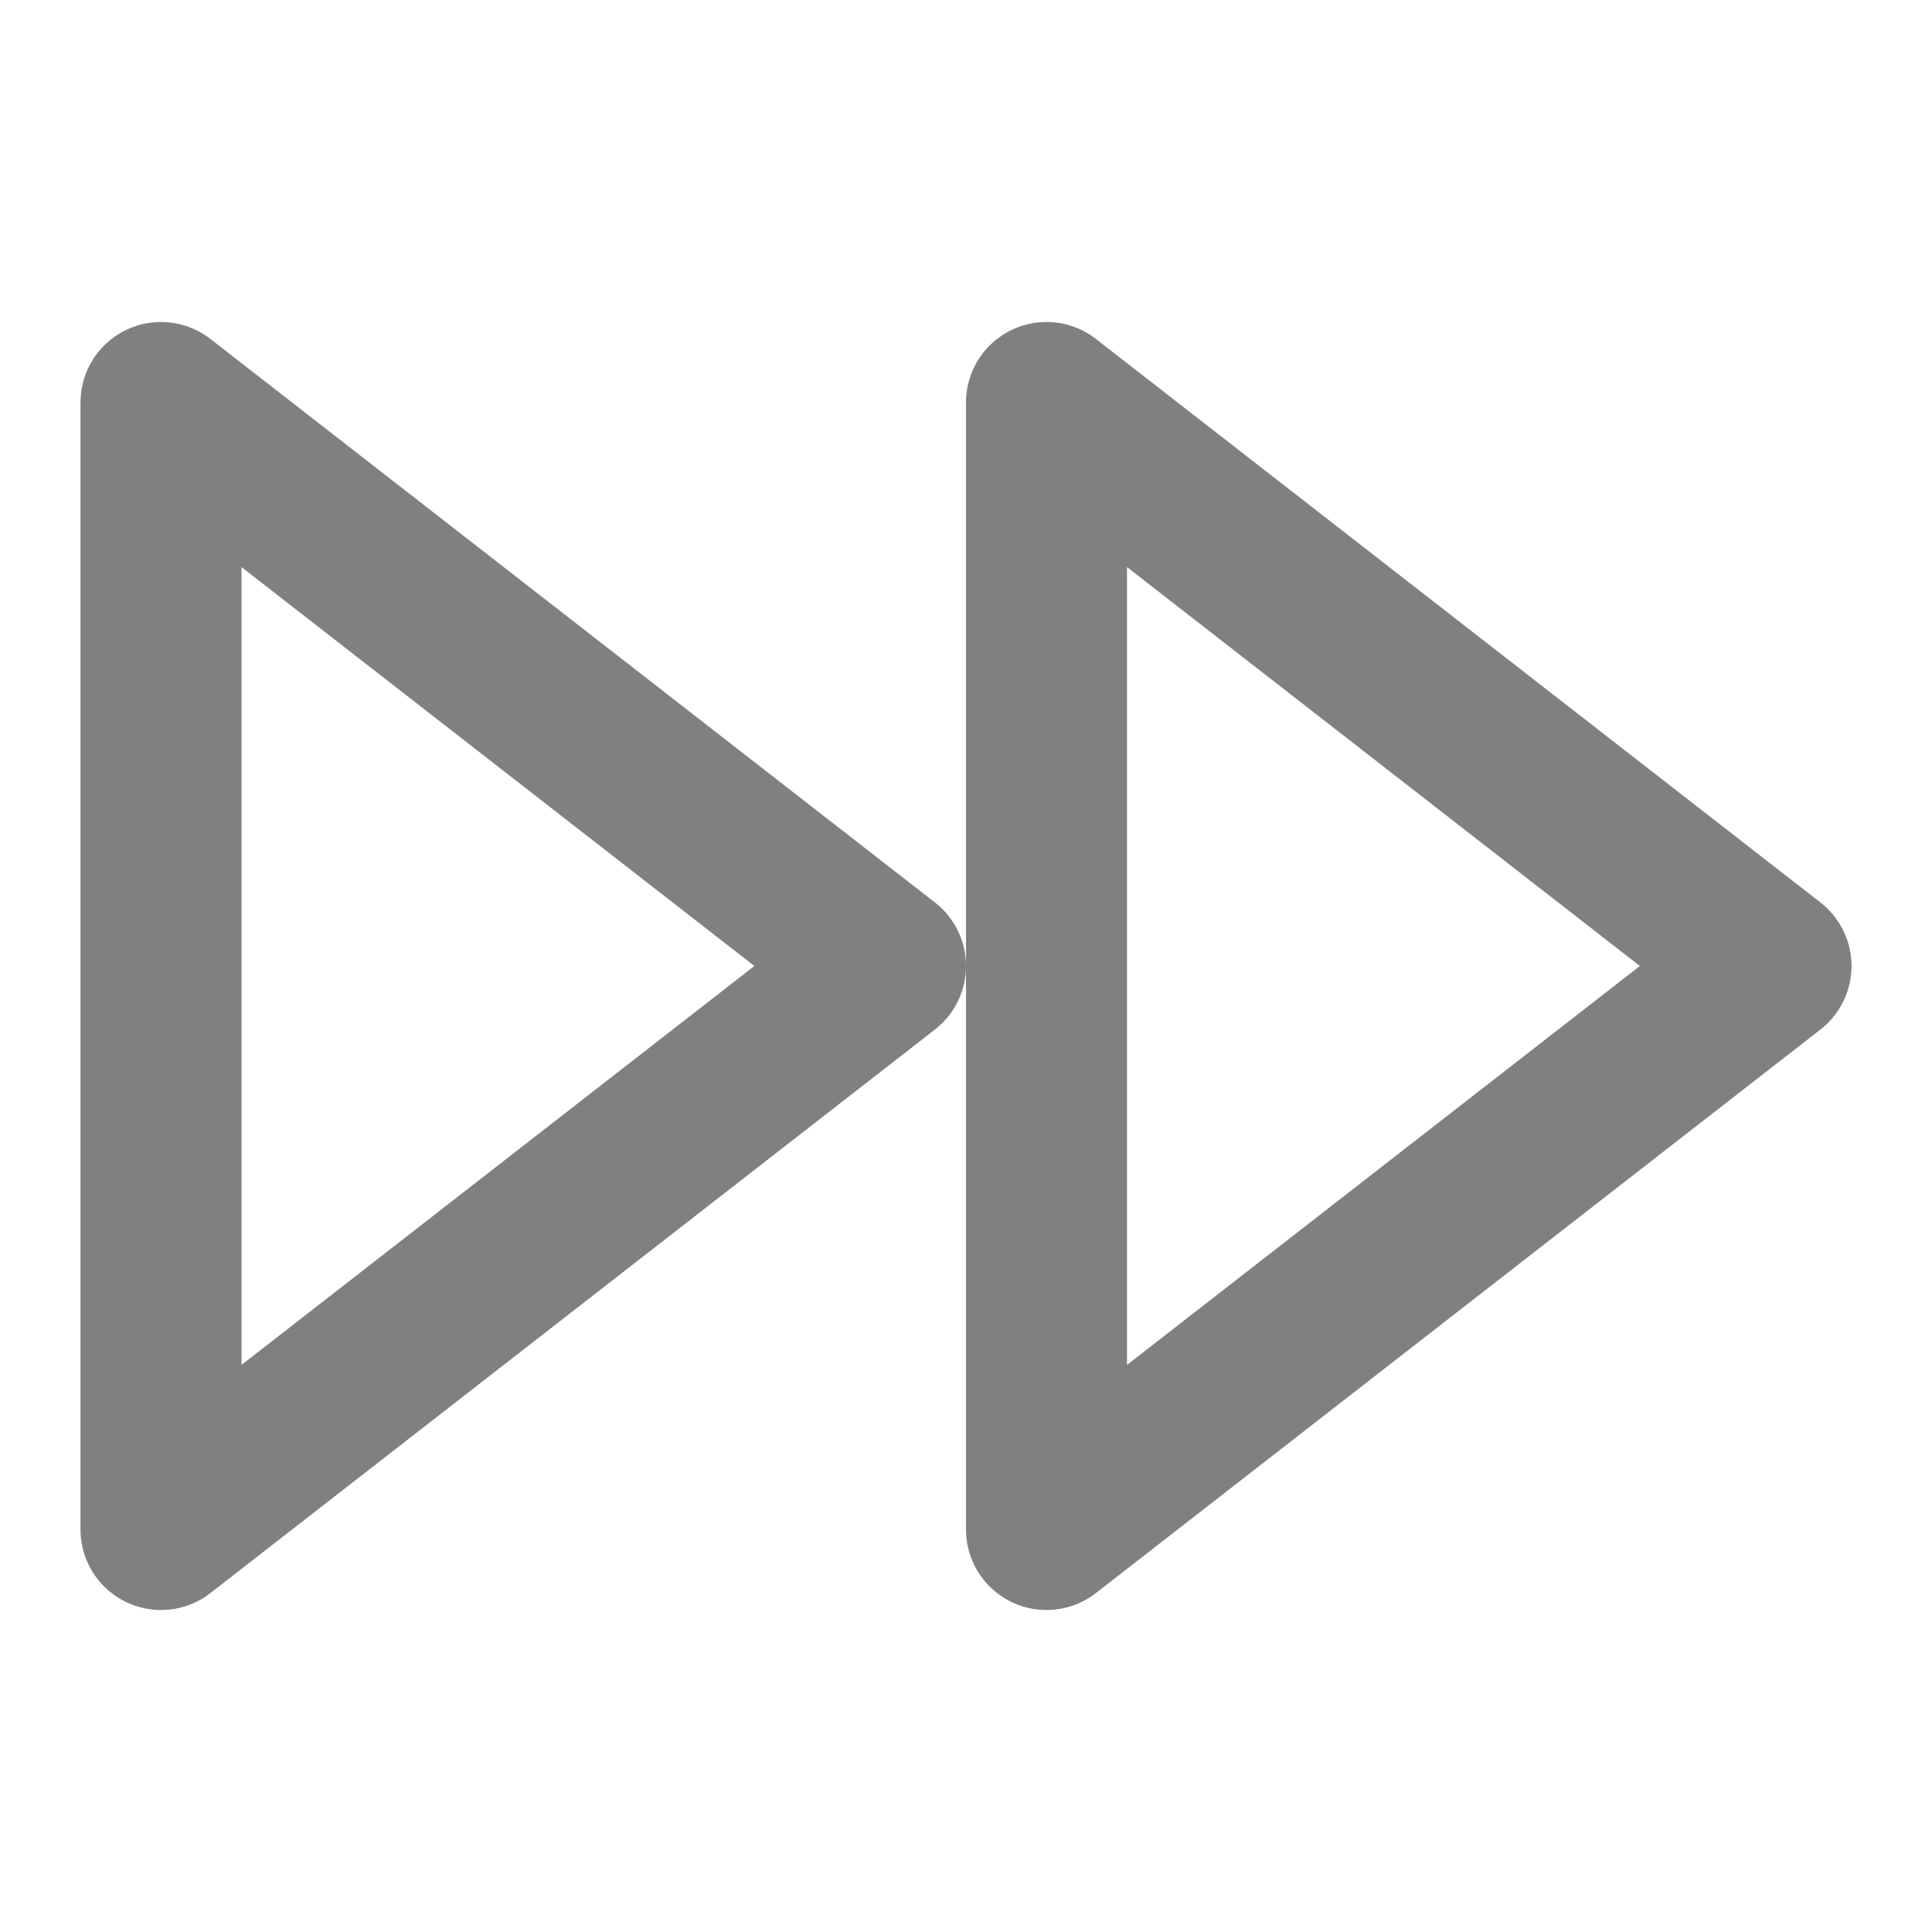
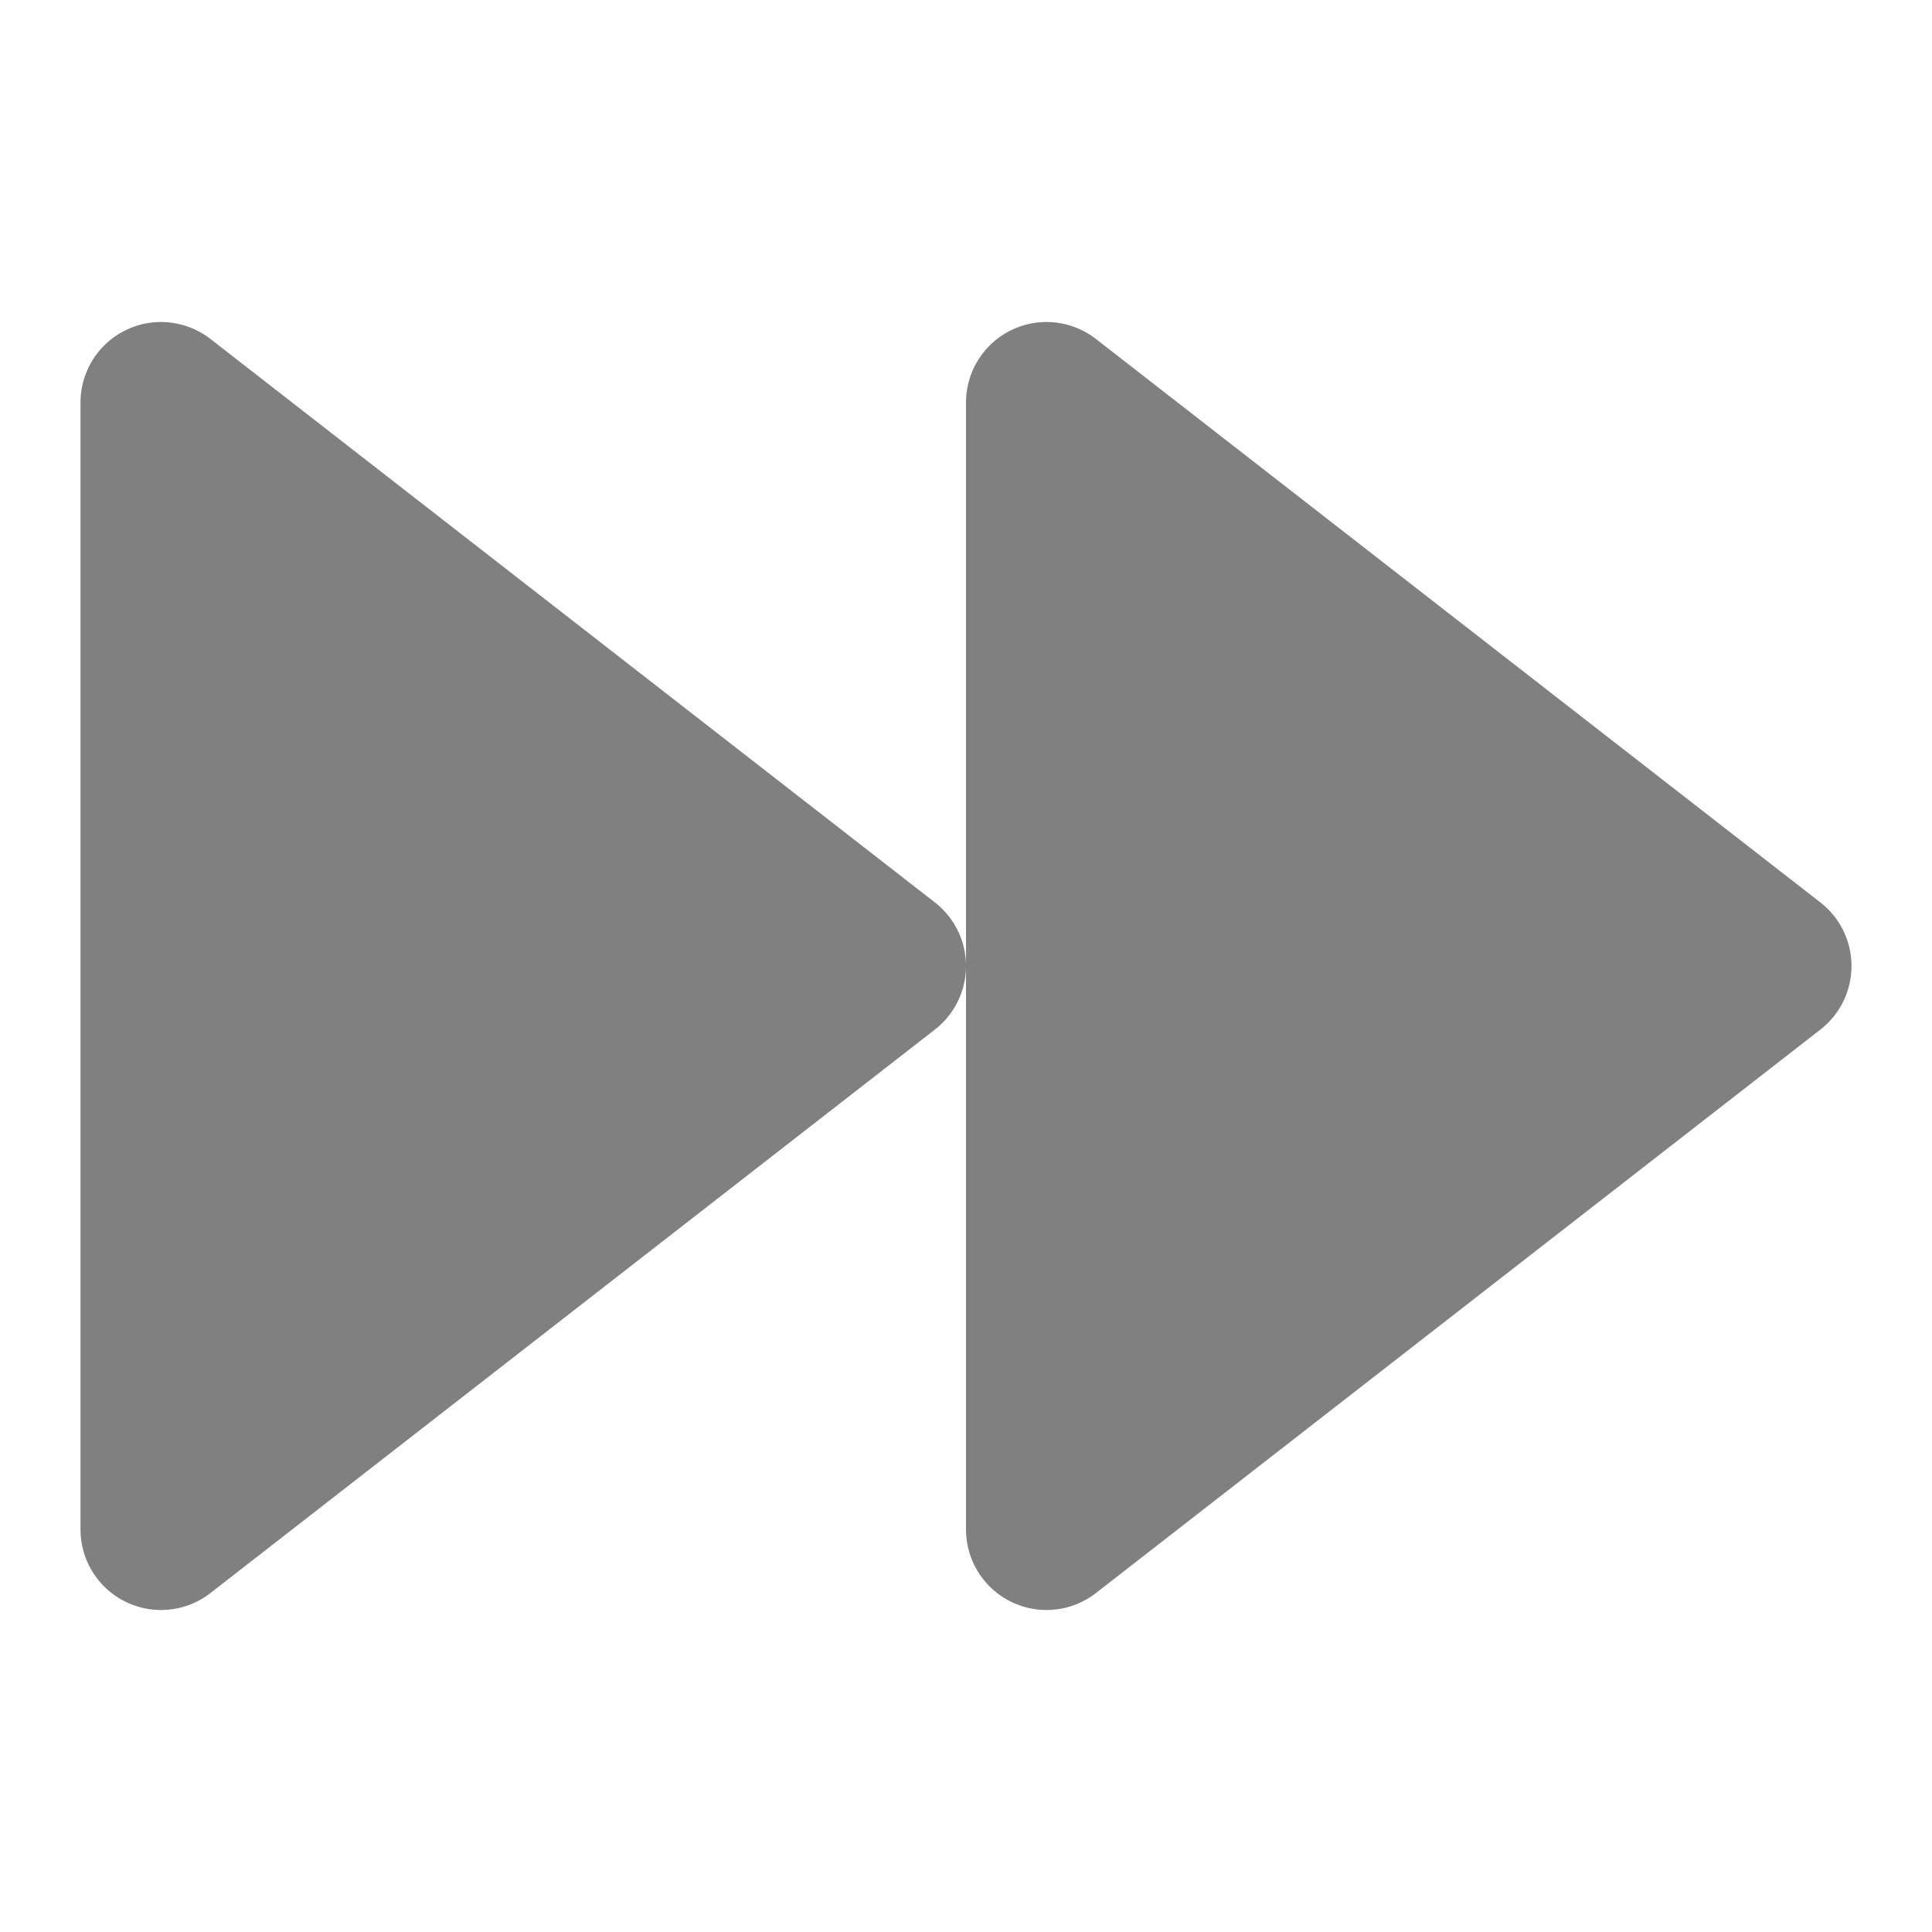
- <svg xmlns="http://www.w3.org/2000/svg" width="24" height="24" viewBox="0 0 24 24" fill="none" stroke="gray" stroke-width="2" stroke-linecap="round" stroke-linejoin="round" class="feather feather-fast-forward">
+ <svg xmlns="http://www.w3.org/2000/svg" width="24" height="24" viewBox="0 0 24 24" fill="gray" stroke="gray" stroke-width="2" stroke-linecap="round" stroke-linejoin="round" class="feather feather-fast-forward">
  <polygon points="13 19 22 12 13 5 13 19" />
  <polygon points="2 19 11 12 2 5 2 19" />
</svg>
